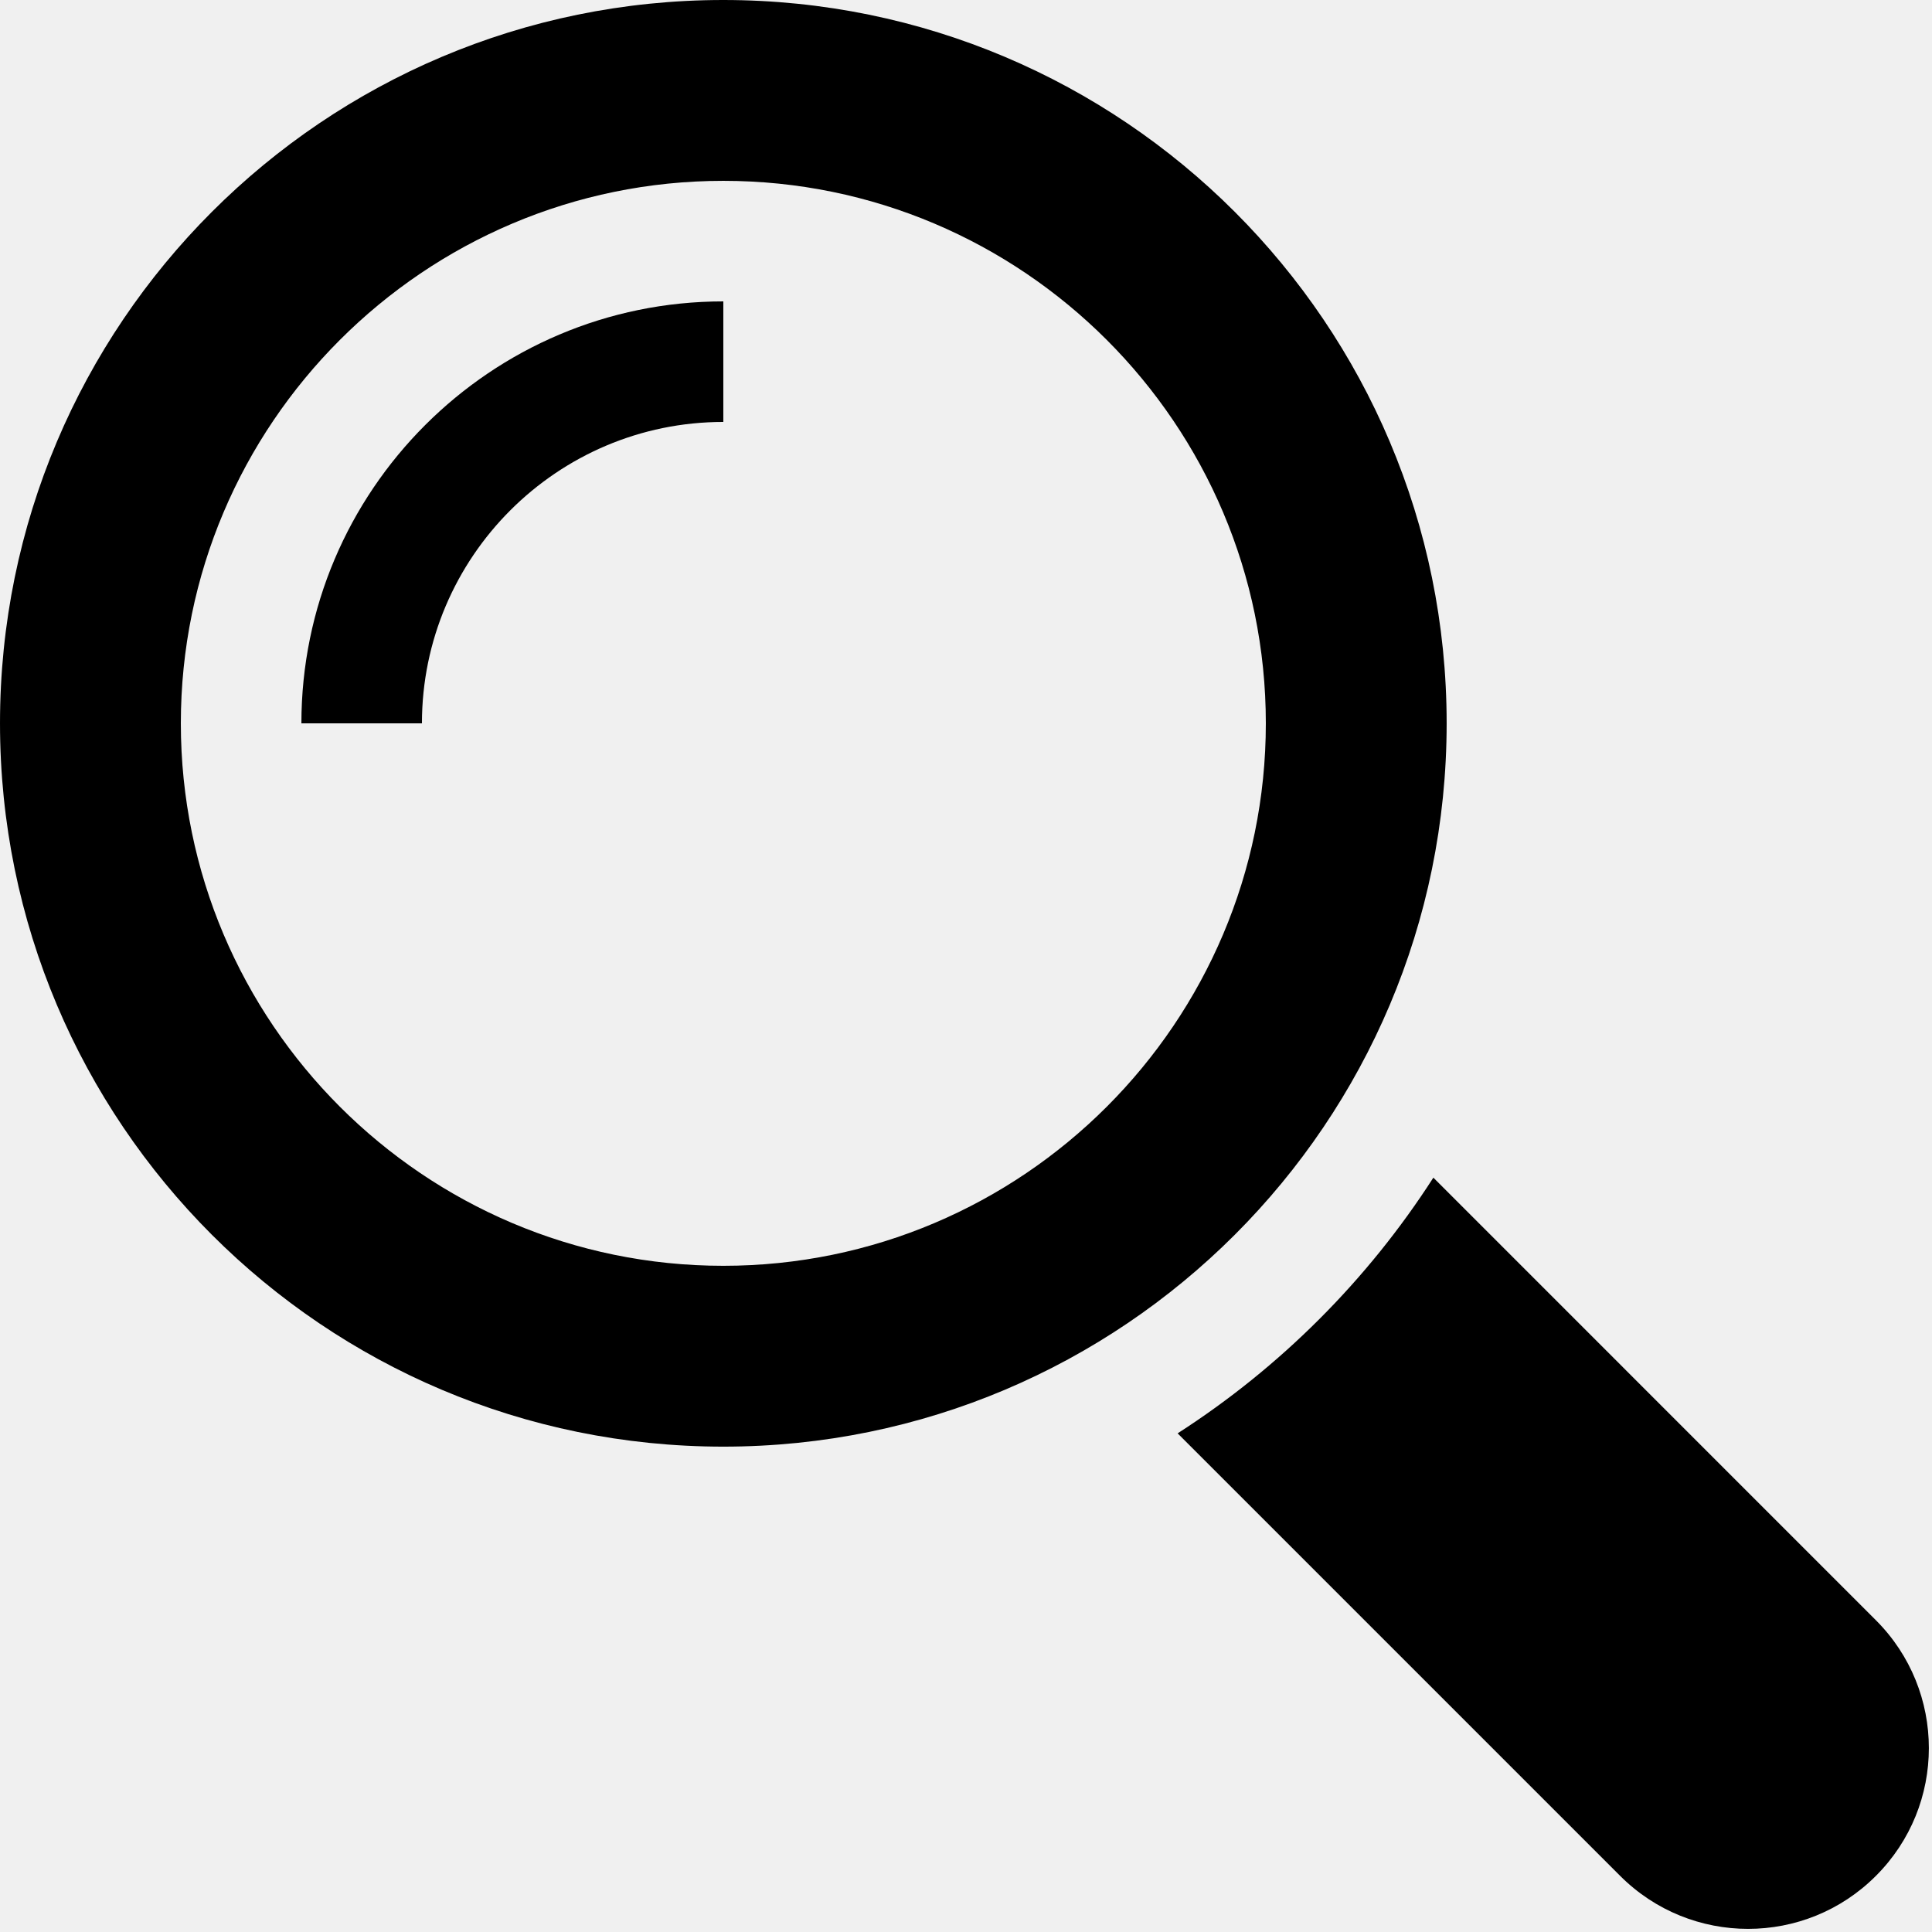
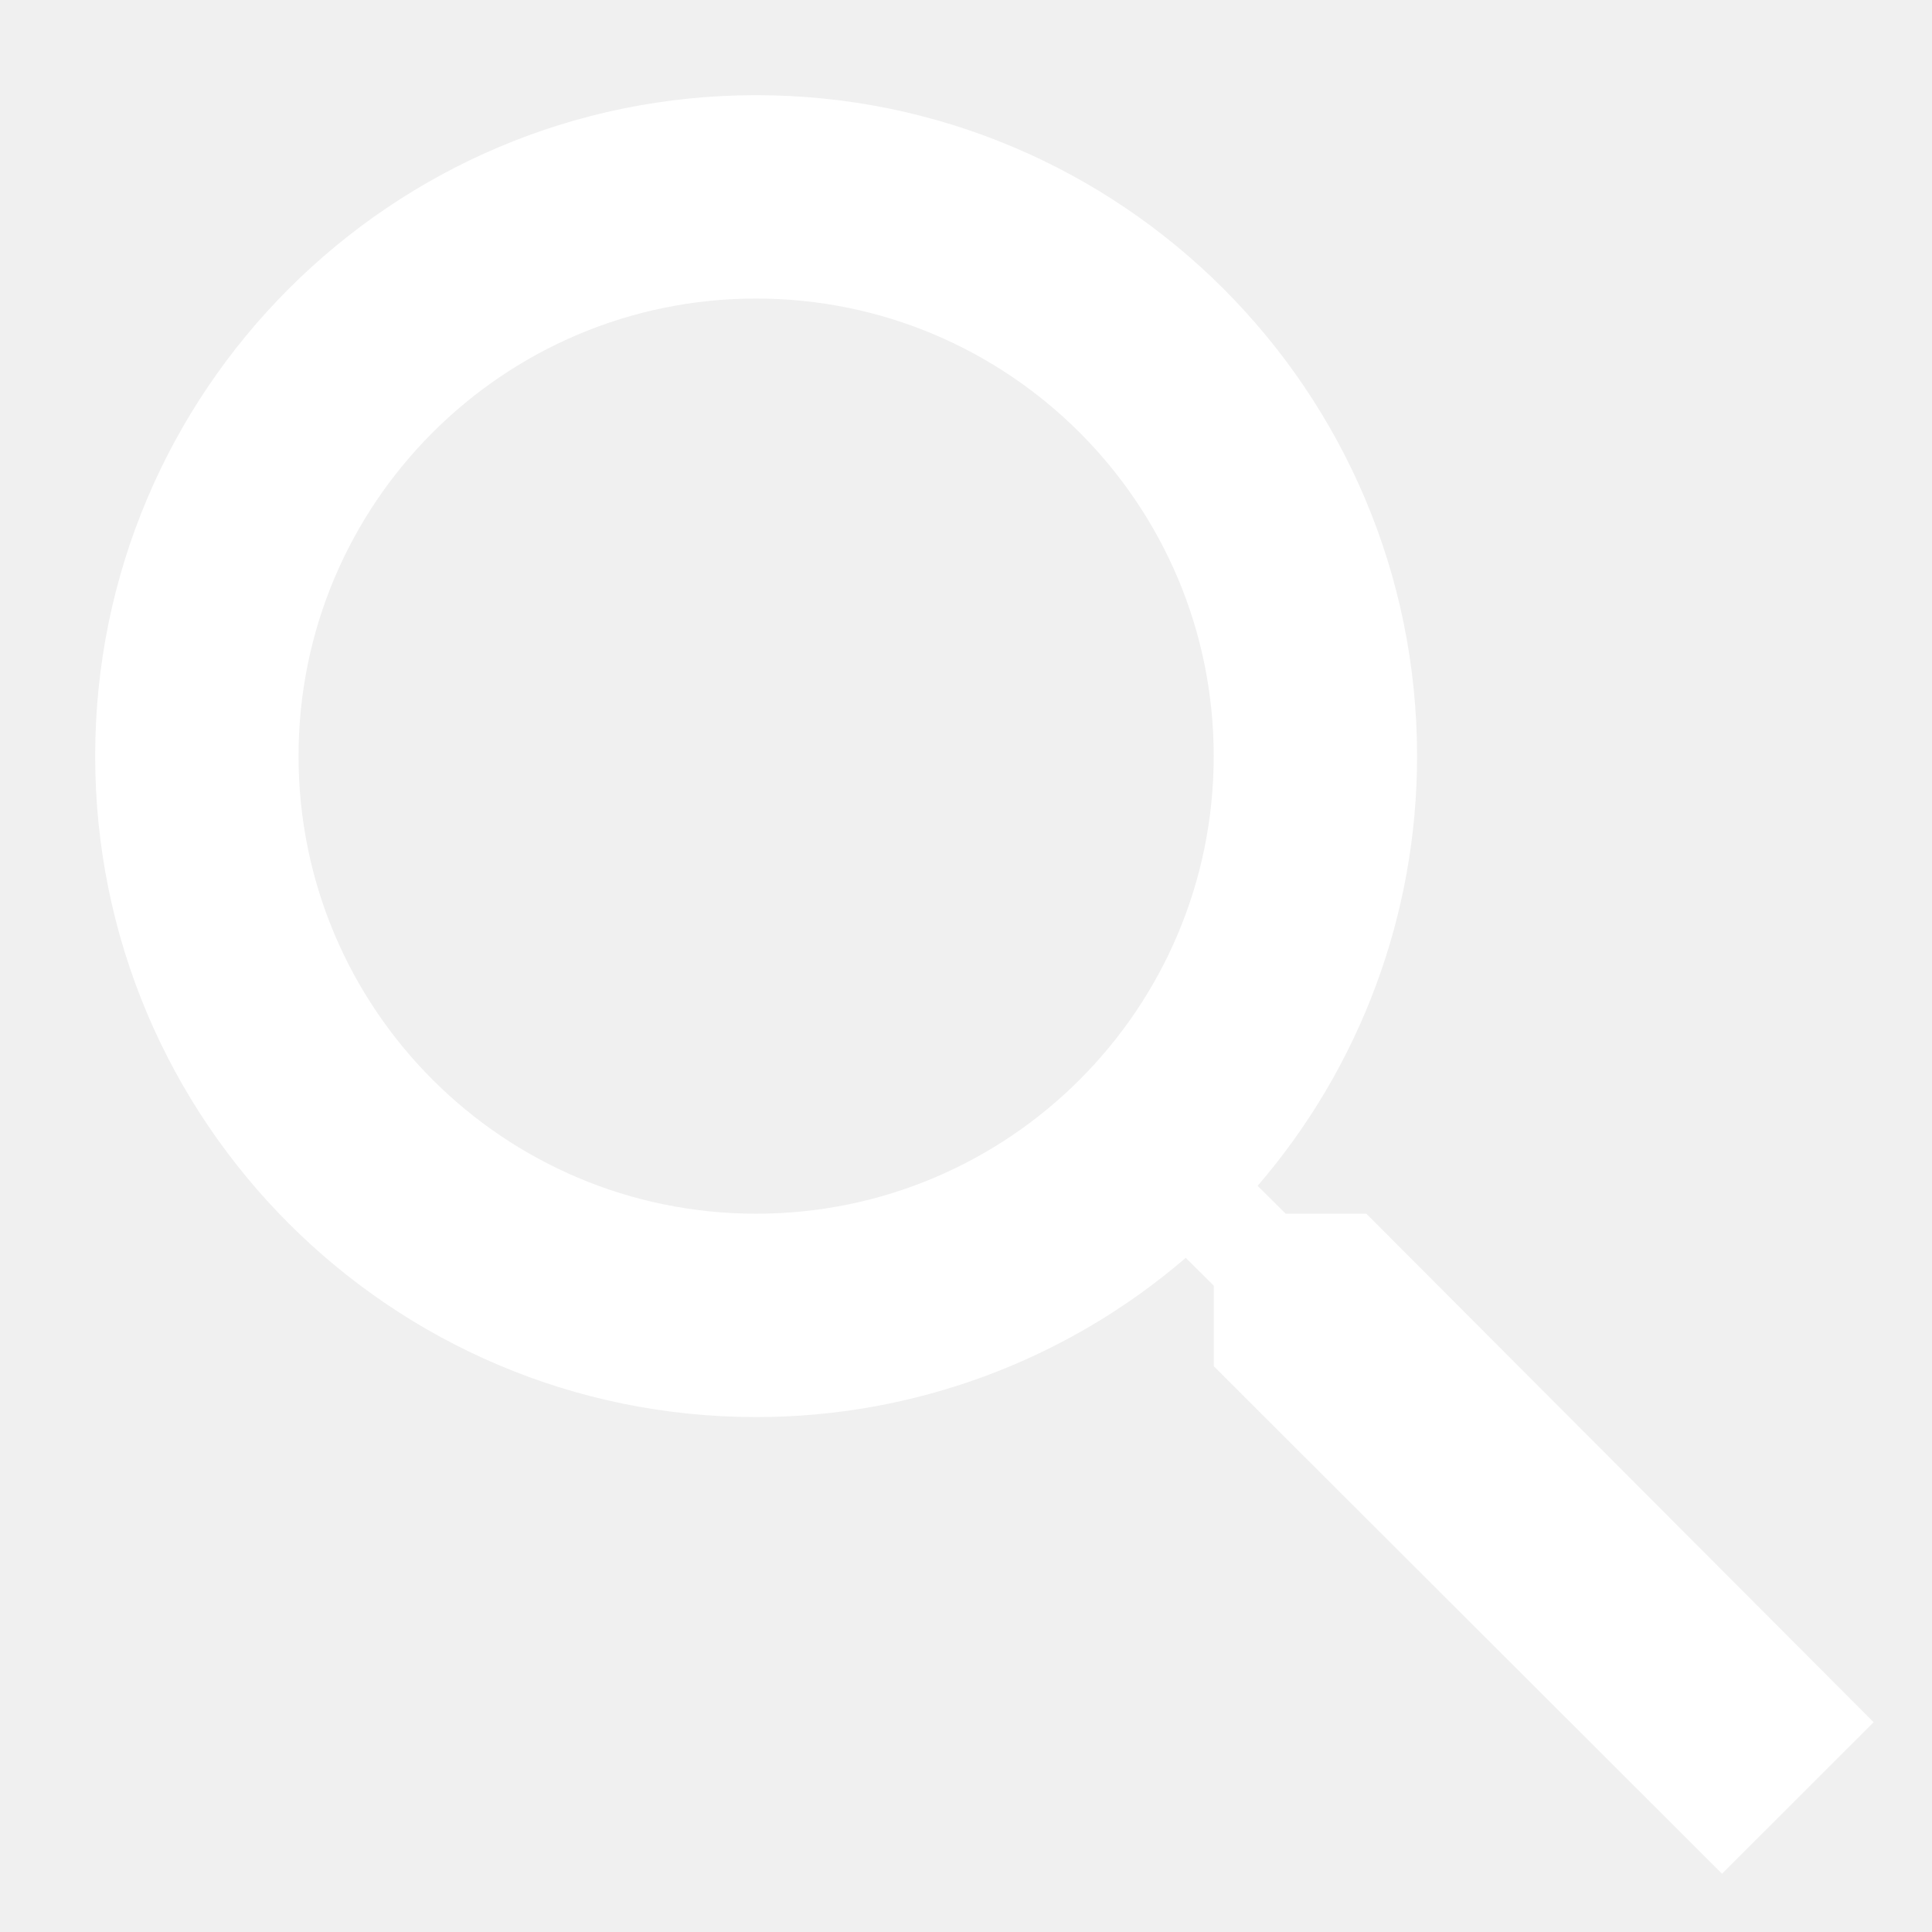
- <svg xmlns="http://www.w3.org/2000/svg" viewBox="0 0 486 486" fill-rule="evenodd" clip-rule="evenodd" stroke-linejoin="round" stroke-miterlimit="2">
-   <g fill-rule="nonzero">
-     <path d="M471.882 407.567L360.567 296.243a214.267 214.267 0 0 1-64.331 64.321L407.56 471.888c17.772 17.768 46.587 17.768 64.321 0 17.773-17.739 17.773-46.554.001-64.321zM363.909 181.955C363.909 81.473 282.44 0 181.956 0 81.474 0 .001 81.473.001 181.955c0 100.482 81.473 181.951 181.955 181.951 100.484 0 181.953-81.469 181.953-181.951zM181.956 318.416c-75.252 0-136.465-61.208-136.465-136.46 0-75.252 61.213-136.465 136.465-136.465 75.25 0 136.468 61.213 136.468 136.465 0 75.252-61.218 136.46-136.468 136.46z" />
-     <path d="M75.817 181.955h30.322c0-41.803 34.014-75.814 75.816-75.814V75.816c-58.517 0-106.138 47.621-106.138 106.139z" />
-   </g>
+ <svg xmlns="http://www.w3.org/2000/svg" width="19" height="19">
+   <path d="M13.438 11.936h-.794l-.276-.274a6.47 6.47 0 0 0 1.568-4.226 6.5 6.5 0 1 0-6.5 6.5 6.47 6.47 0 0 0 4.225-1.566l.276.274v.792l4.998 4.991 1.491-1.49-4.988-5zm-6.002 0a4.5 4.5 0 1 1 0-9 4.5 4.5 0 0 1 0 9z" fill="#FFF" />
</svg>
